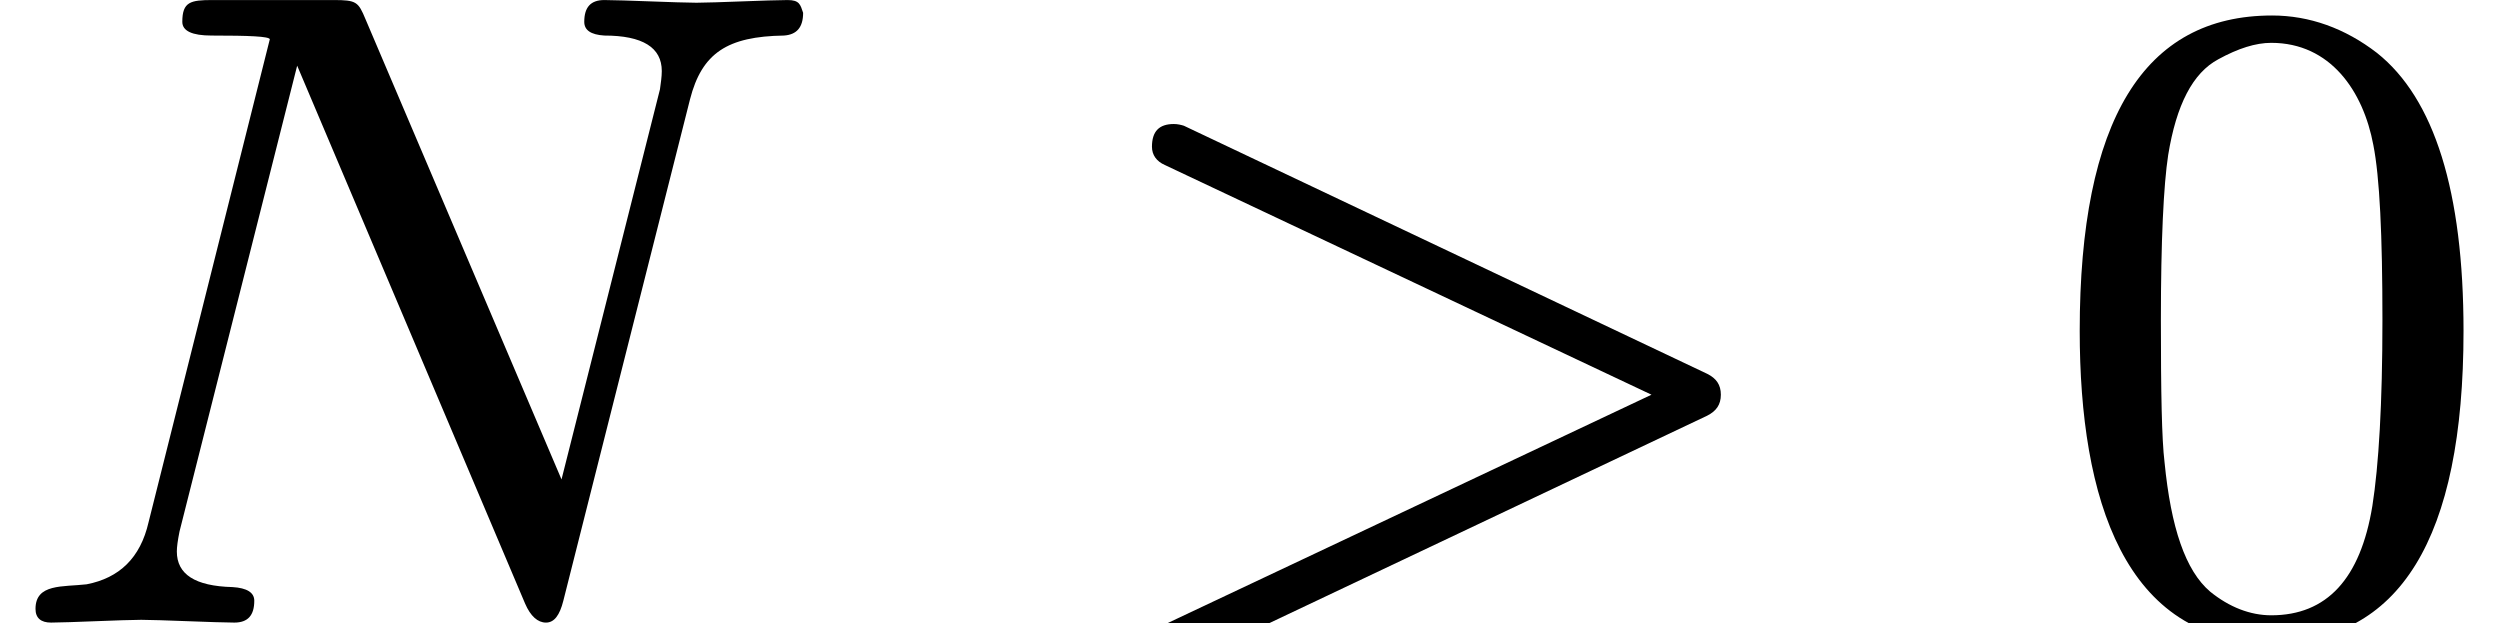
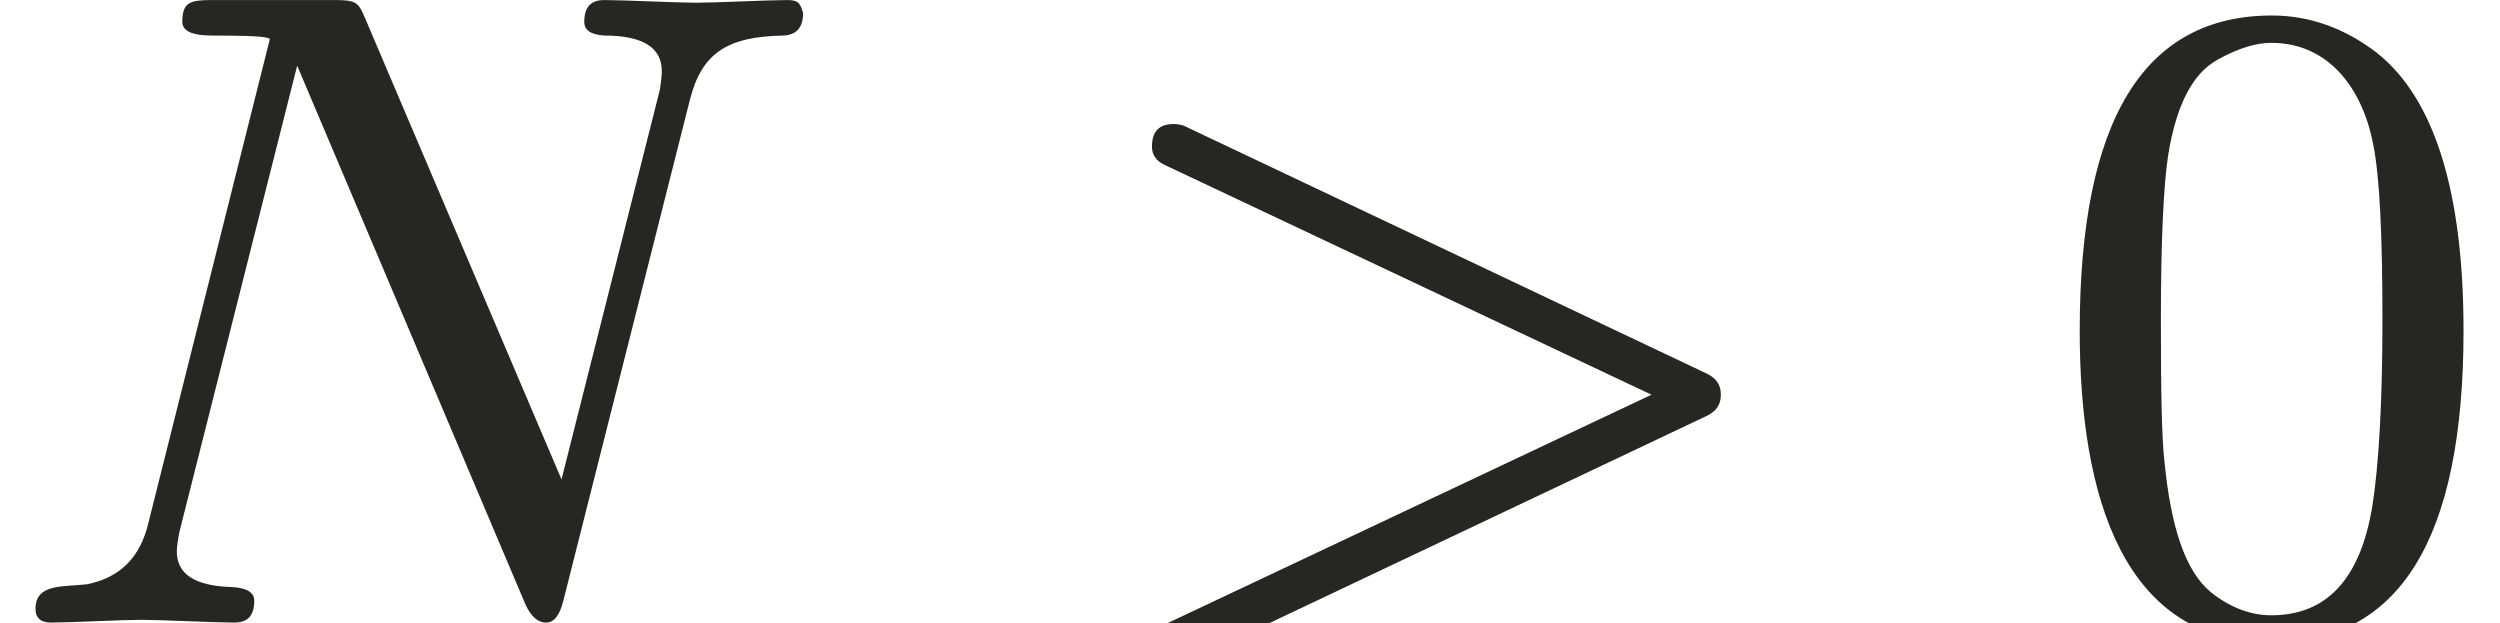
<svg xmlns="http://www.w3.org/2000/svg" xmlns:xlink="http://www.w3.org/1999/xlink" class="typst-doc" viewBox="0 0 28.797 7.172" width="28.797pt" height="7.172pt">
  <g>
    <g transform="translate(0 7.1715)">
      <g class="typst-text" transform="scale(1, -1)">
-         <use xlink:href="#g7936AD3000646C81EC3F86CF33FB2586" x="0" fill="#000000" fill-rule="nonzero" />
+         <use xlink:href="#gE8D41A7B821A6DA6449385730041271C" x="0" fill="#262625" fill-rule="nonzero" />
      </g>
    </g>
    <g transform="translate(12.46117 7.1715)">
      <g class="typst-text" transform="scale(1, -1)">
-         <use xlink:href="#gEF371FBA9DF8545F57E1B97AFE6E9F72" x="0" fill="#000000" fill-rule="nonzero" />
+         <use xlink:href="#g4026F2AE0915FEFF1AFA11899F67637E" x="0" fill="#262625" fill-rule="nonzero" />
      </g>
    </g>
    <g transform="translate(23.54683 7.1715)">
      <g class="typst-text" transform="scale(1, -1)">
-         <use xlink:href="#g5C5EEB92102F3768E1DB77DB85972F14" x="0" fill="#000000" fill-rule="nonzero" />
+         <use xlink:href="#g5C0D1D2E151935F3439EF1D4CB39DF87" x="0" fill="#262625" fill-rule="nonzero" />
      </g>
    </g>
  </g>
  <defs id="glyph">
-     <symbol id="g7936AD3000646C81EC3F86CF33FB2586" overflow="visible">
+     <symbol id="gE8D41A7B821A6DA6449385730041271C" overflow="visible">
      <path d="M 9.072 7.171 C 8.872 7.171 8.221 7.14 8.022 7.14 C 7.822 7.14 7.161 7.171 6.961 7.171 C 6.804 7.171 6.73 7.088 6.73 6.92 C 6.73 6.825 6.804 6.772 6.961 6.762 C 7.402 6.762 7.623 6.625 7.623 6.353 C 7.623 6.289 7.612 6.216 7.602 6.143 L 6.468 1.649 L 4.21 6.951 C 4.127 7.151 4.105 7.171 3.843 7.171 L 2.446 7.171 C 2.195 7.171 2.1 7.151 2.1 6.92 C 2.1 6.814 2.215 6.762 2.436 6.762 C 2.877 6.762 3.097 6.752 3.108 6.72 L 1.711 1.155 C 1.617 0.745 1.375 0.514 0.998 0.441 C 0.725 0.409 0.409 0.452 0.409 0.158 C 0.409 0.052 0.472 0 0.588 0 C 0.777 0 1.428 0.032 1.627 0.032 C 1.827 0.032 2.499 0 2.699 0 C 2.856 0 2.929 0.084 2.929 0.252 C 2.929 0.346 2.845 0.399 2.678 0.409 C 2.247 0.42 2.037 0.556 2.037 0.819 C 2.037 0.872 2.047 0.945 2.068 1.05 L 3.423 6.415 L 6.048 0.22 C 6.111 0.073 6.195 0 6.289 0 C 6.384 0 6.447 0.084 6.489 0.252 L 7.948 6.027 C 8.085 6.562 8.379 6.752 9.03 6.762 C 9.177 6.772 9.251 6.856 9.251 7.024 C 9.219 7.119 9.209 7.171 9.072 7.171 Z " />
    </symbol>
-     <symbol id="gEF371FBA9DF8545F57E1B97AFE6E9F72" overflow="visible">
+     <symbol id="g4026F2AE0915FEFF1AFA11899F67637E" overflow="visible">
      <path d="M 7.203 2.383 C 7.308 2.436 7.361 2.51 7.361 2.625 C 7.361 2.74 7.308 2.814 7.203 2.866 L 1.176 5.723 C 1.145 5.733 1.103 5.743 1.06 5.743 C 0.892 5.743 0.808 5.66 0.808 5.481 C 0.808 5.386 0.861 5.313 0.956 5.271 L 6.562 2.625 L 0.956 -0.021 C 0.861 -0.063 0.808 -0.137 0.808 -0.231 C 0.808 -0.409 0.892 -0.493 1.06 -0.493 C 1.103 -0.493 1.145 -0.483 1.176 -0.472 Z " />
    </symbol>
-     <symbol id="g5C5EEB92102F3768E1DB77DB85972F14" overflow="visible">
+     <symbol id="g5C0D1D2E151935F3439EF1D4CB39DF87" overflow="visible">
      <path d="M 2.615 -0.231 C 4.095 -0.231 4.83 0.966 4.83 3.36 C 4.83 4.966 4.494 6.037 3.833 6.562 C 3.465 6.846 3.055 6.993 2.625 6.993 C 1.145 6.993 0.409 5.785 0.409 3.36 C 0.409 1.428 0.924 -0.231 2.615 -0.231 Z M 3.791 5.502 C 3.864 5.135 3.896 4.463 3.896 3.486 C 3.896 2.52 3.853 1.806 3.78 1.344 C 3.643 0.504 3.255 0.084 2.615 0.084 C 2.373 0.084 2.131 0.178 1.911 0.357 C 1.627 0.599 1.46 1.092 1.386 1.848 C 1.354 2.11 1.344 2.656 1.344 3.486 C 1.344 4.399 1.375 5.04 1.428 5.386 C 1.522 5.964 1.711 6.332 2.006 6.489 C 2.236 6.615 2.436 6.678 2.615 6.678 C 3.297 6.678 3.675 6.122 3.791 5.502 Z " />
    </symbol>
  </defs>
</svg>
